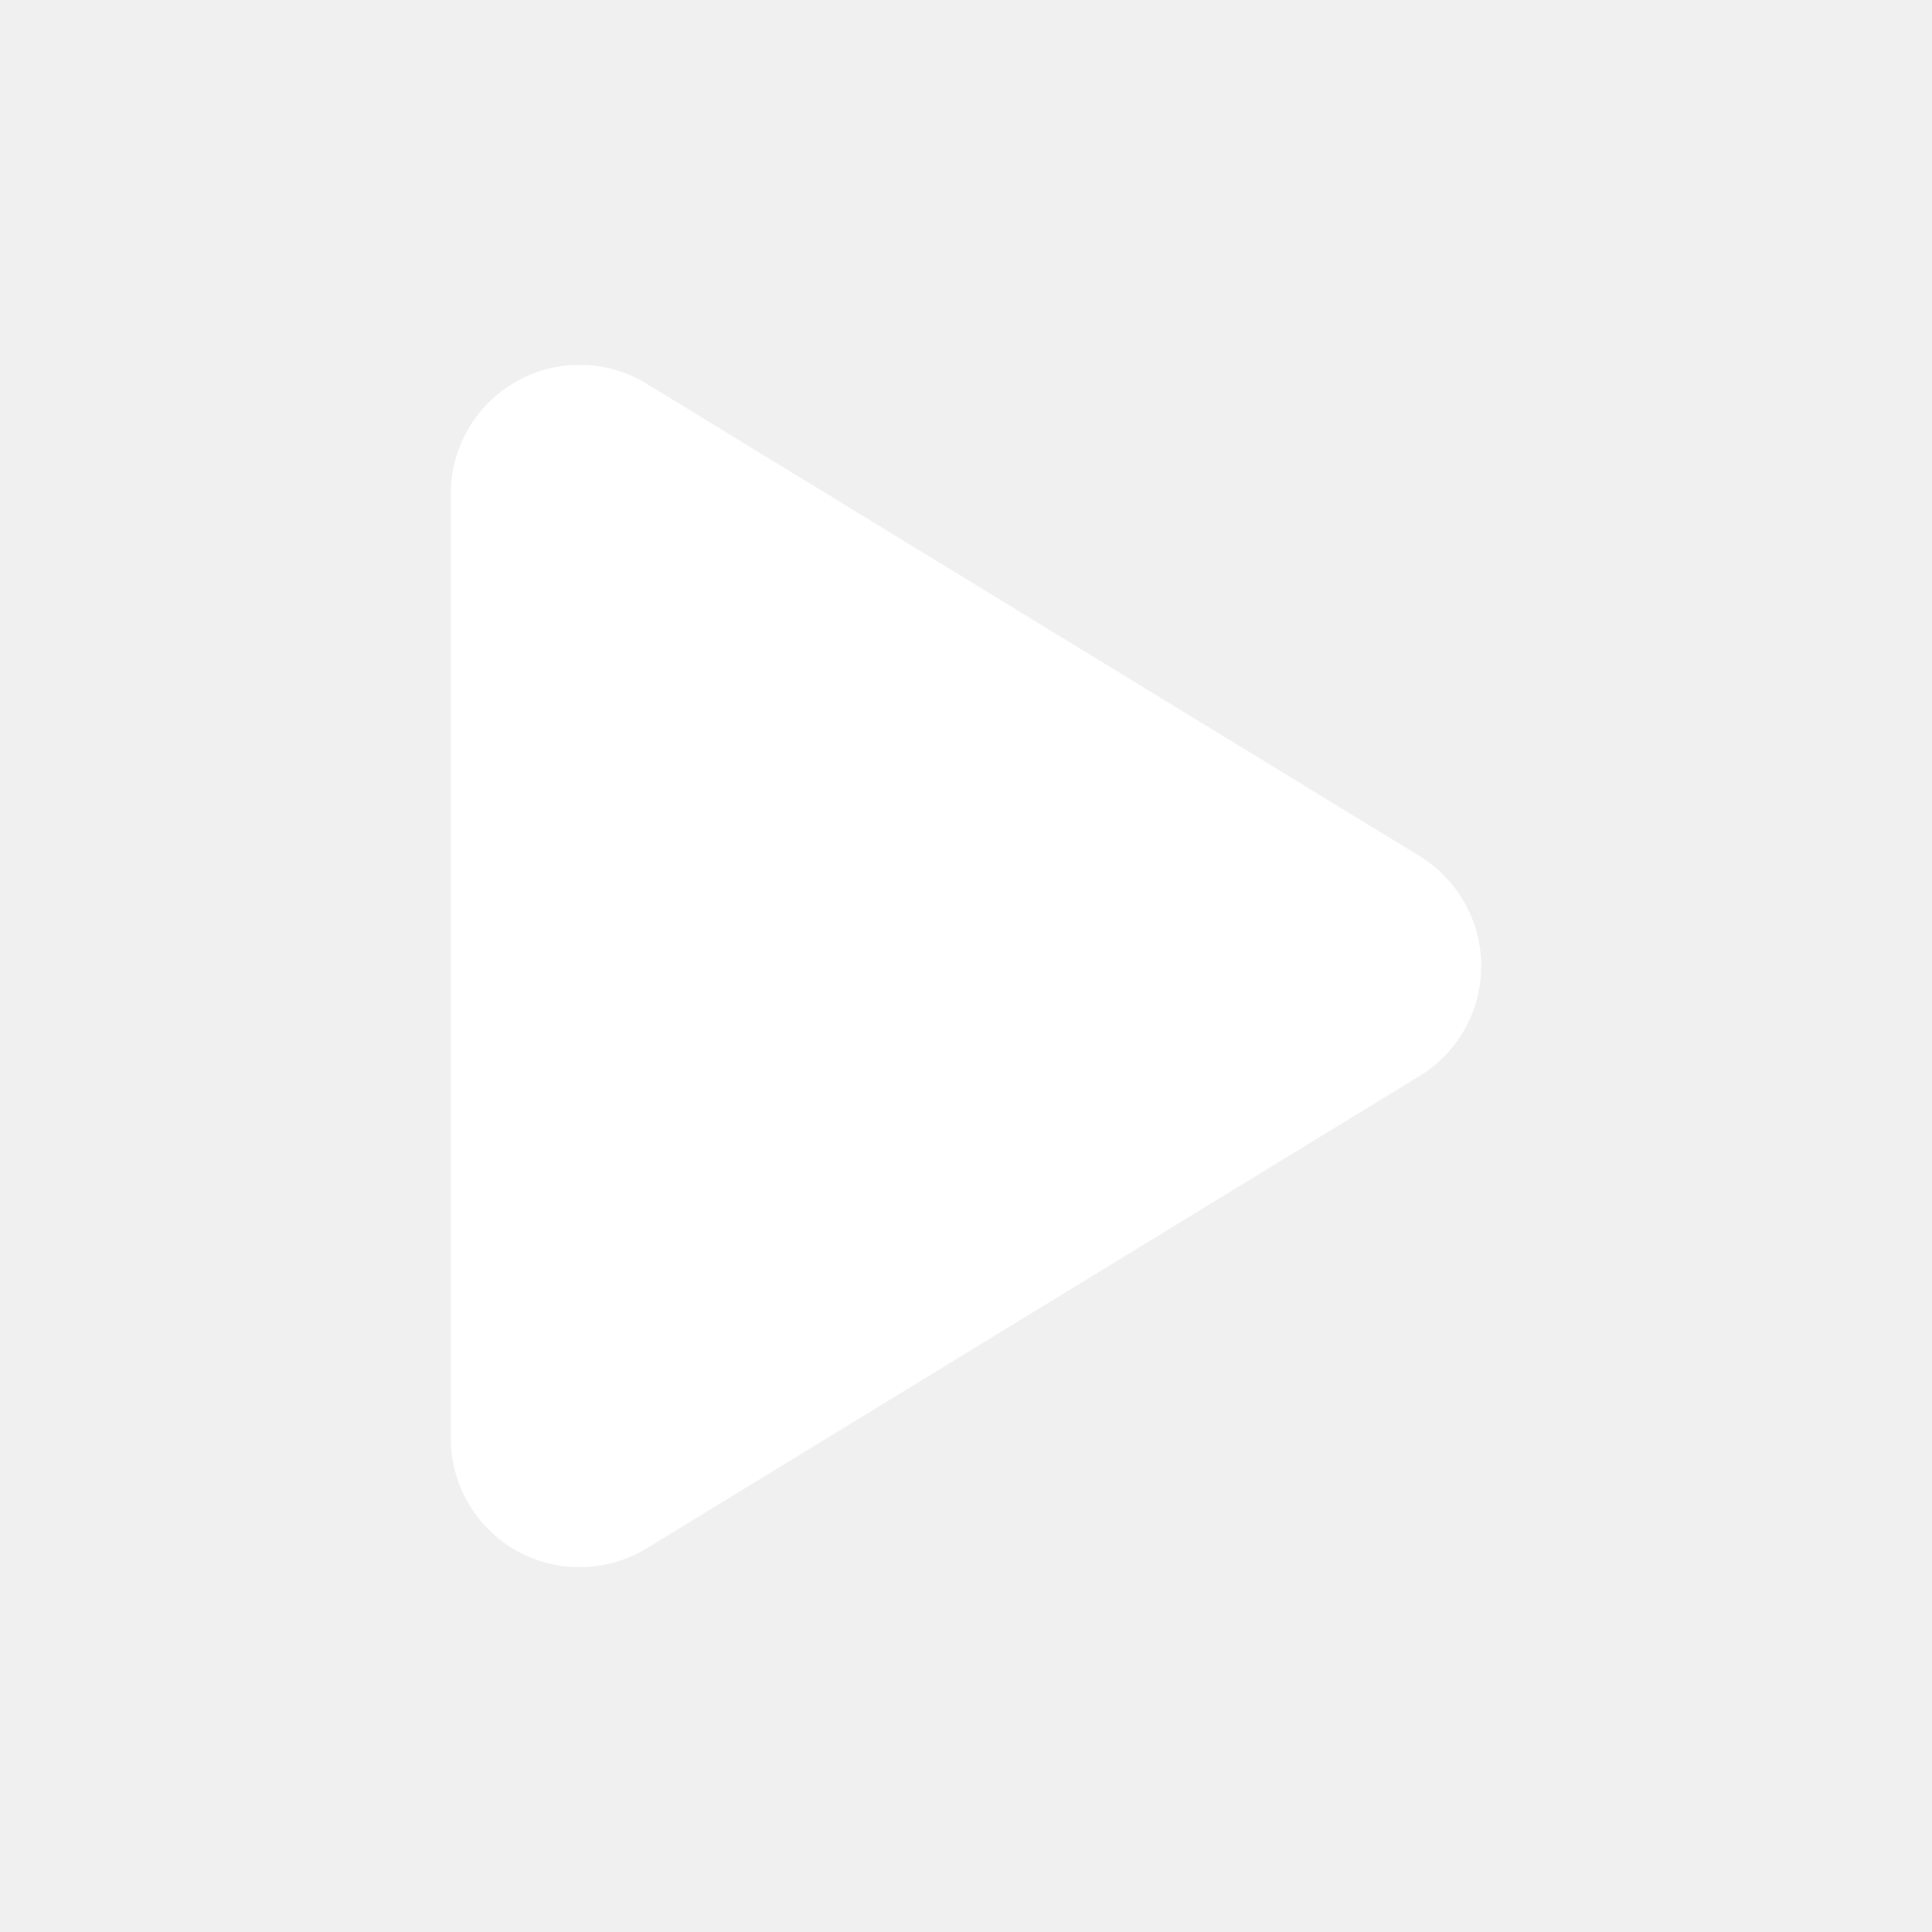
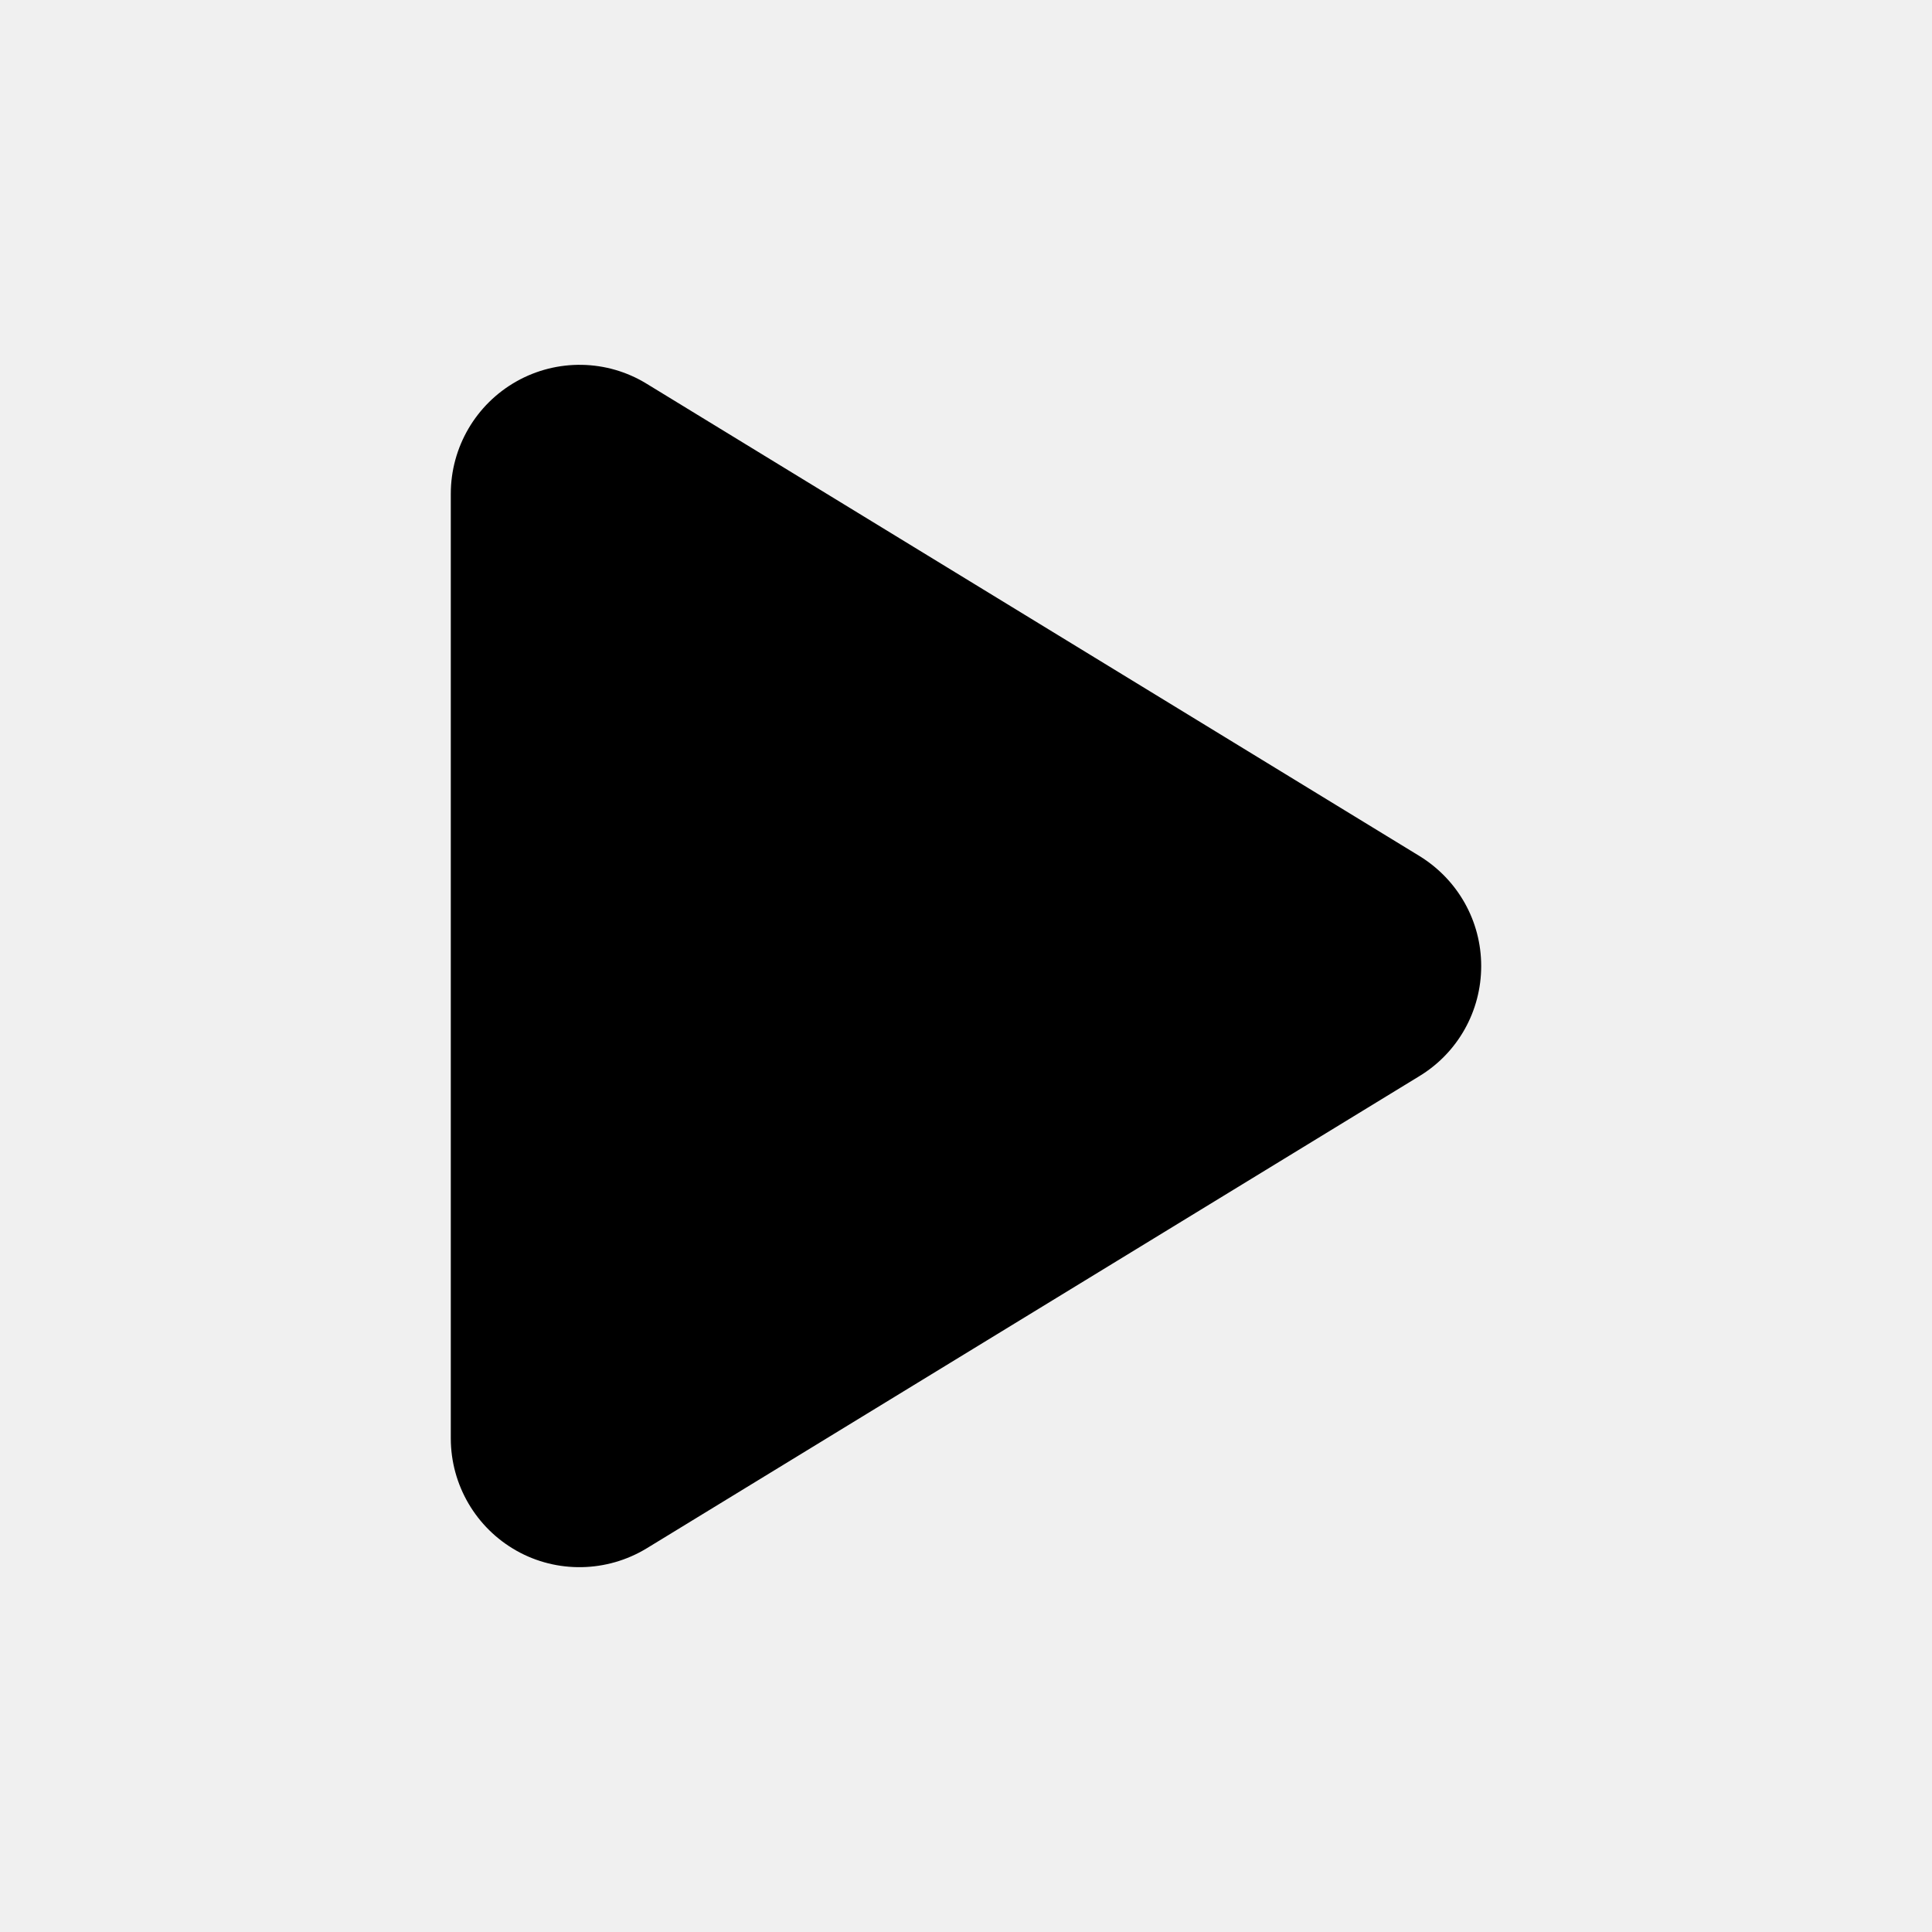
<svg xmlns="http://www.w3.org/2000/svg" viewBox="0 0 720 720" version="1.1" id="svg1" width="720" height="720">
-   <path fill="white" d="m 241,143.018 c -14.8,-9.1 -33.4,-9.4 -48.5,-0.9 -15.1,8.5 -24.5,24.5 -24.5,41.9 v 352 c 0,17.4 9.4,33.4 24.5,41.9 15.1,8.5 33.7,8.1 48.5,-0.9 l 288,-176 c 14.3,-8.7 23,-24.2 23,-41 0,-16.8 -8.7,-32.2 -23,-41 z" id="path1" />
+   <path d="m 241,143.018 c -14.8,-9.1 -33.4,-9.4 -48.5,-0.9 -15.1,8.5 -24.5,24.5 -24.5,41.9 v 352 c 0,17.4 9.4,33.4 24.5,41.9 15.1,8.5 33.7,8.1 48.5,-0.9 l 288,-176 c 14.3,-8.7 23,-24.2 23,-41 0,-16.8 -8.7,-32.2 -23,-41 z" />
</svg>
